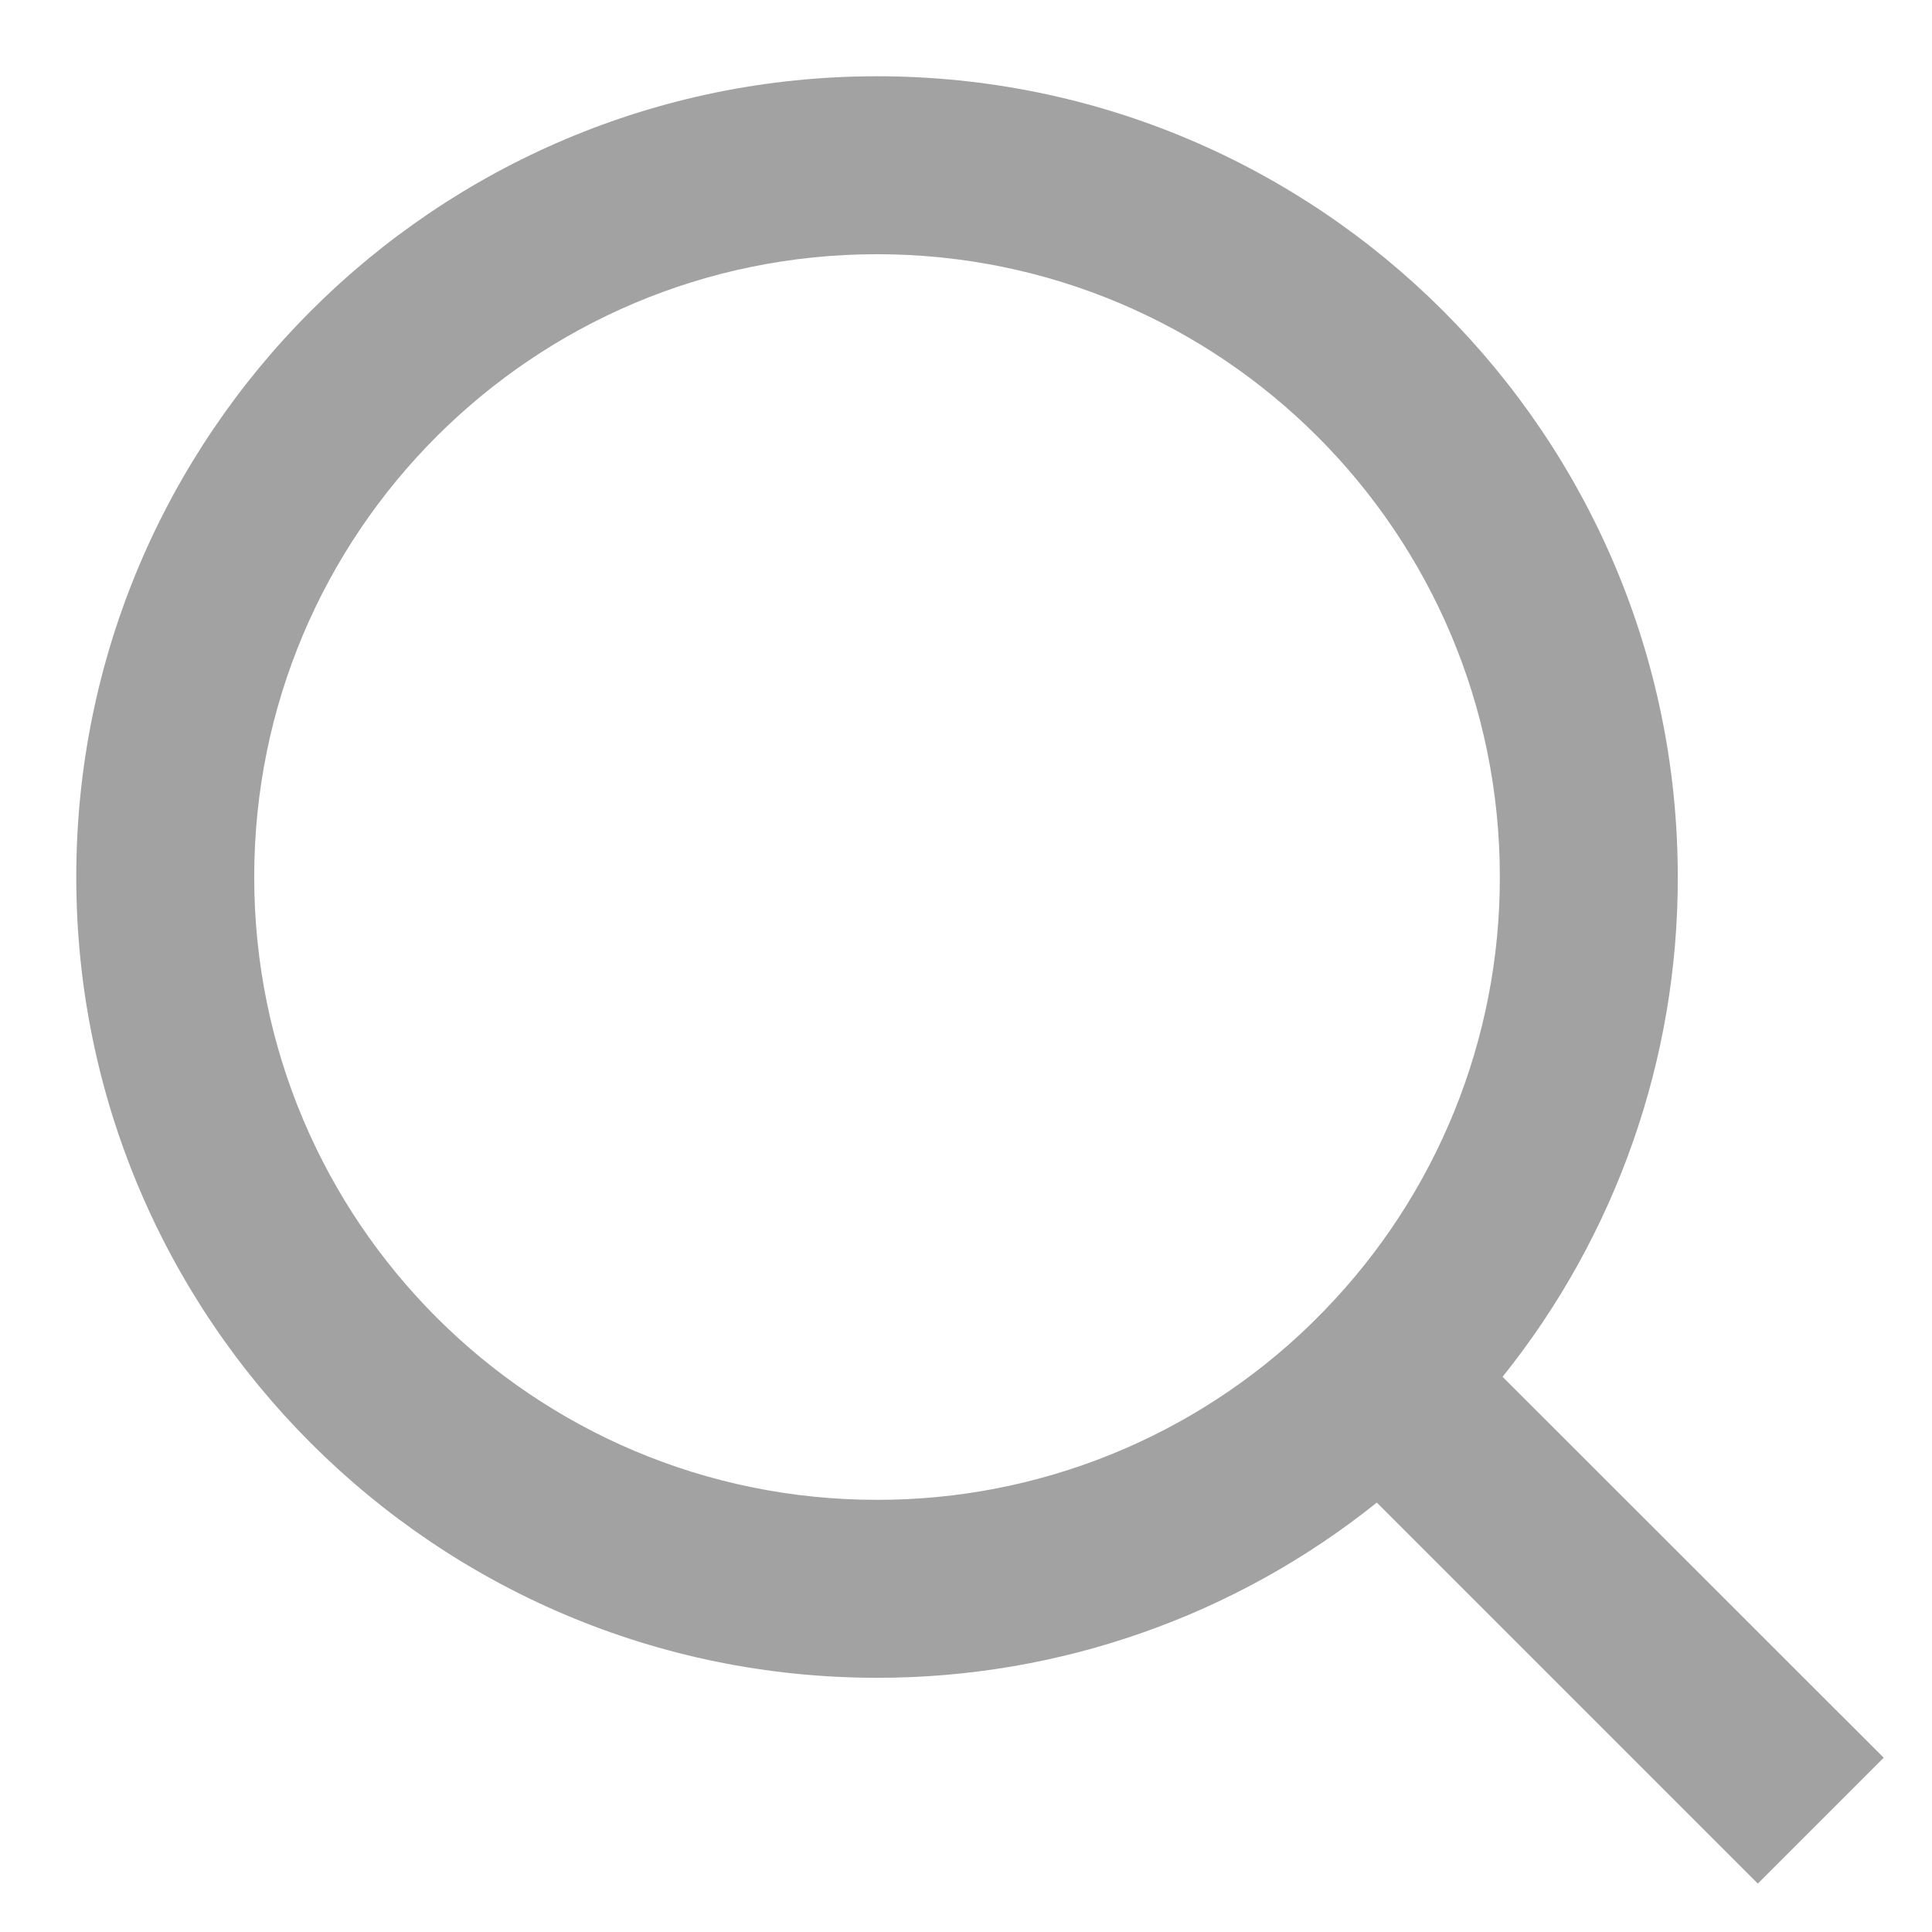
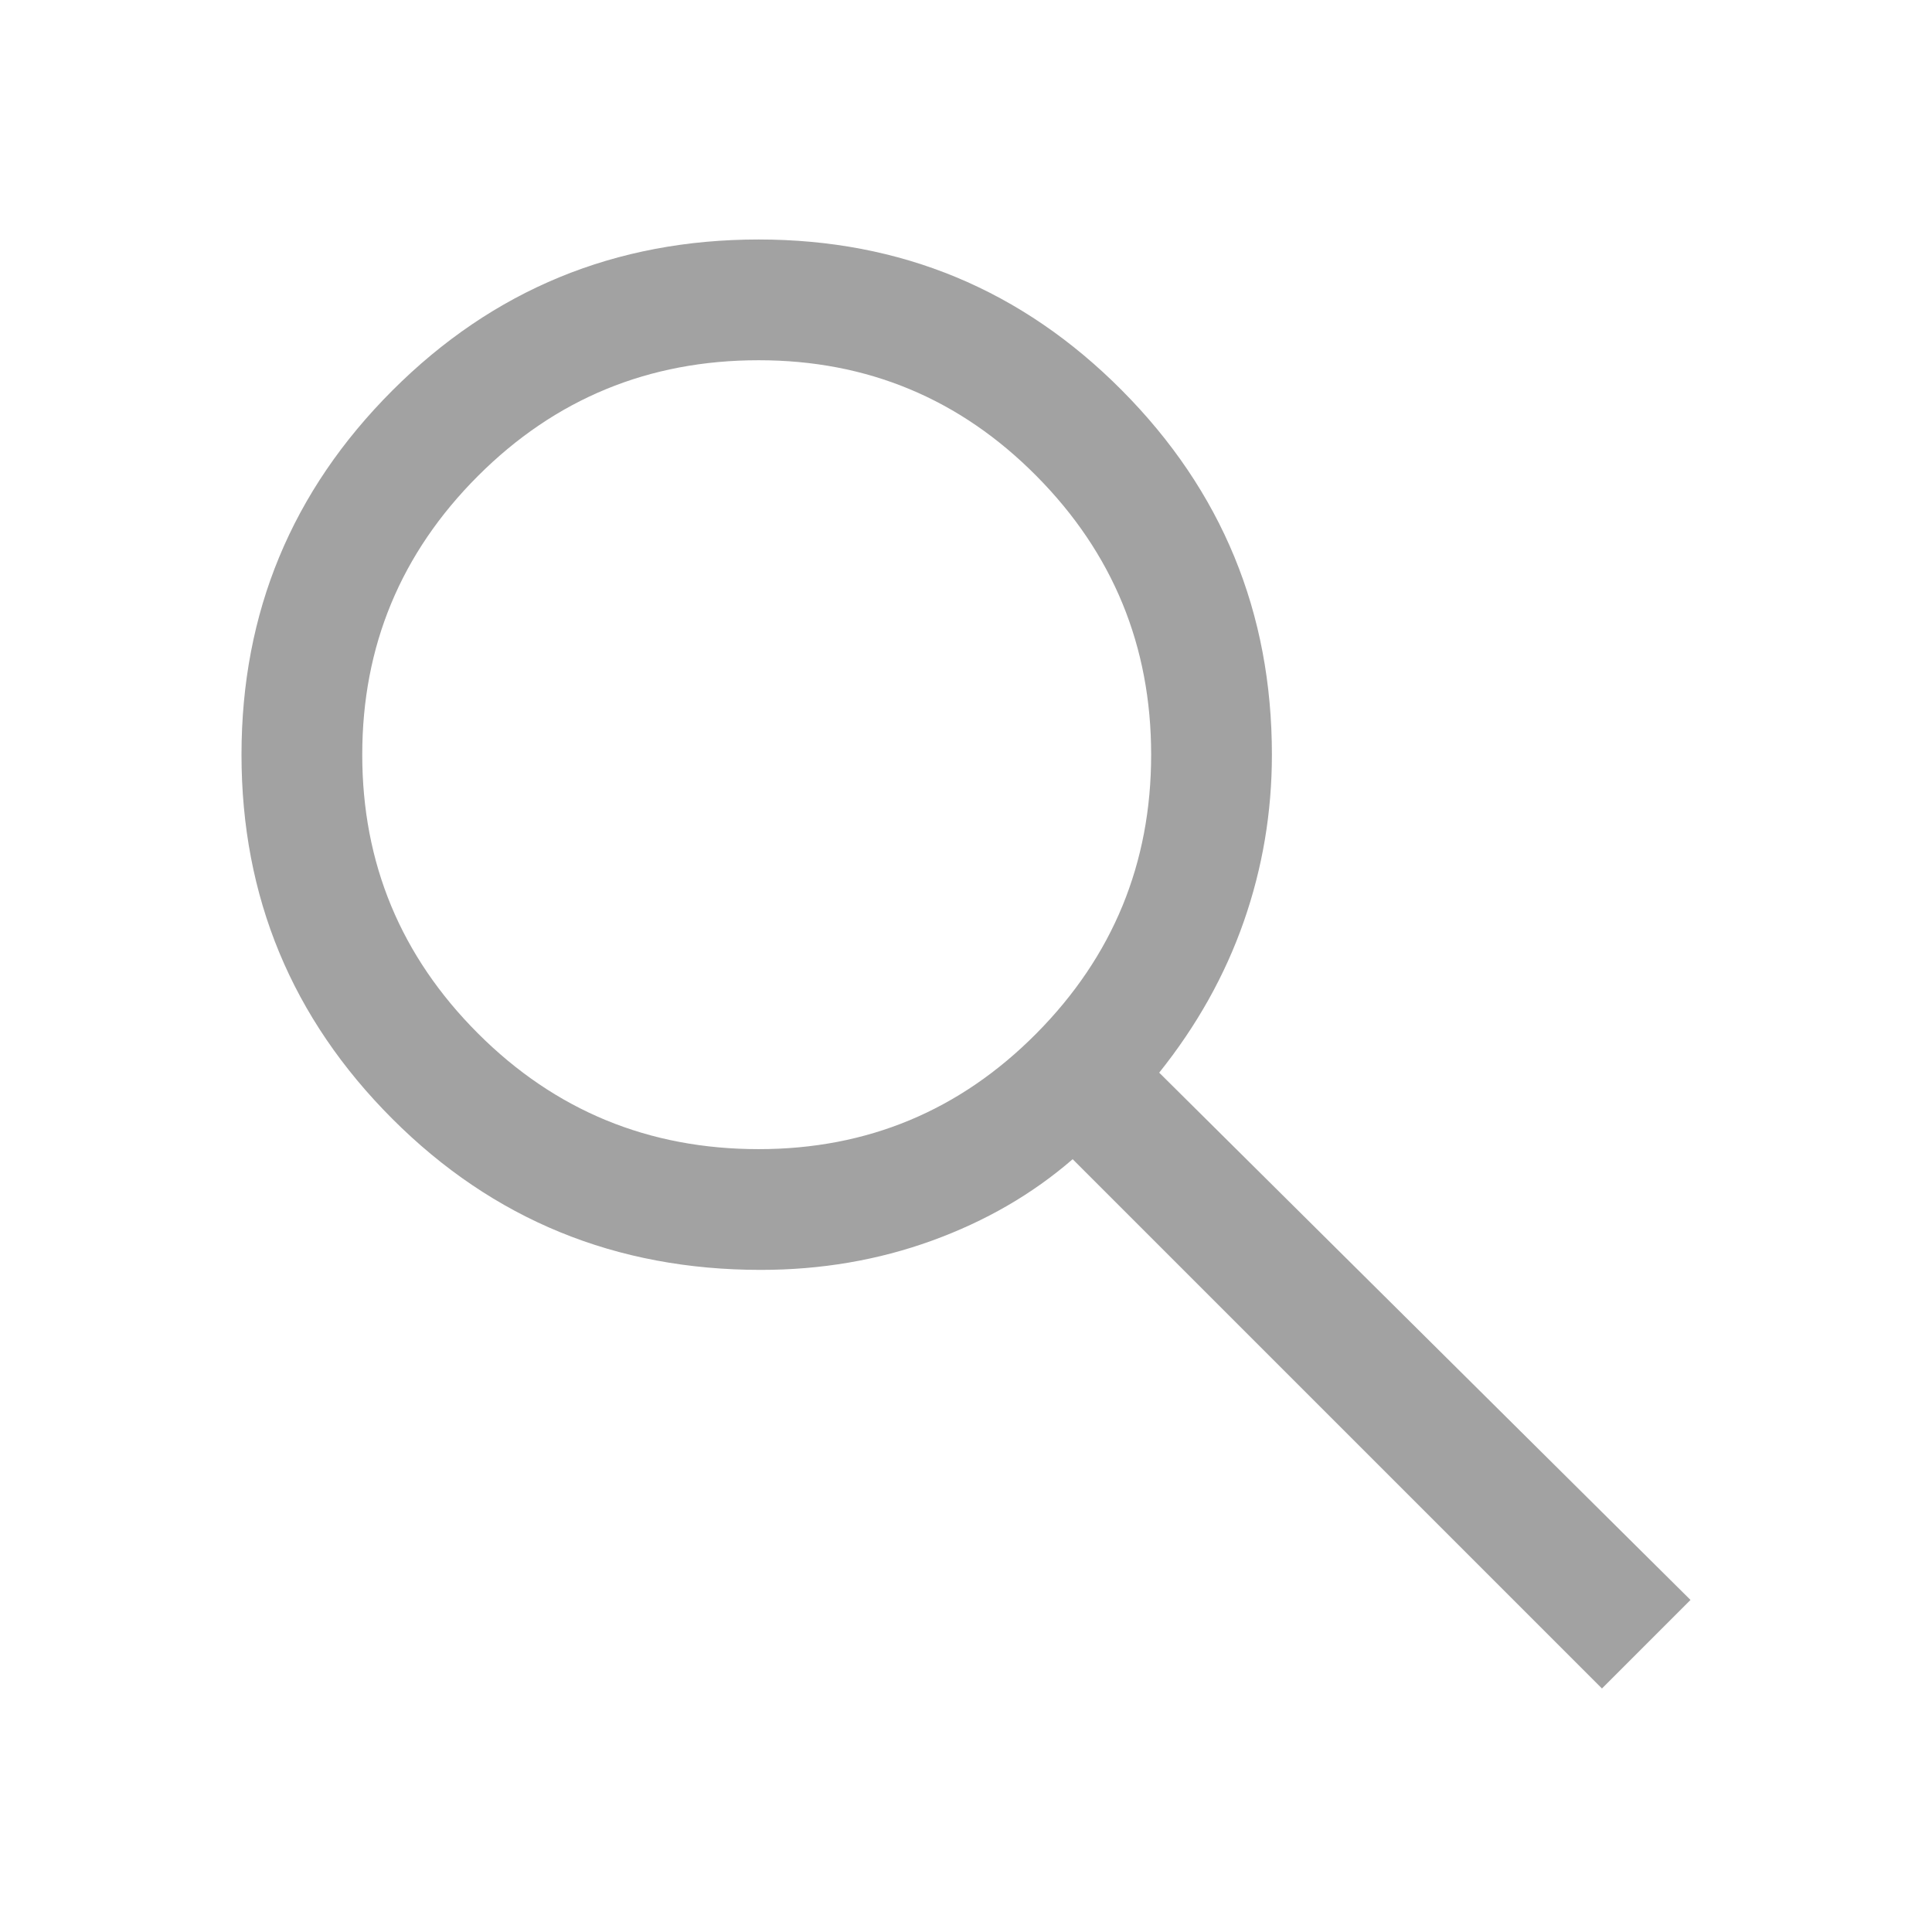
- <svg xmlns="http://www.w3.org/2000/svg" width="48" height="48" viewBox="0 0 19 19" fill="red">
-   <path d="M14.777 13.54L18.525 17.286L17.287 18.524L13.54 14.777C12.146 15.895 10.412 16.502 8.625 16.5C4.278 16.5 0.75 12.972 0.75 8.625C0.75 4.278 4.278 0.75 8.625 0.75C12.972 0.75 16.5 4.278 16.5 8.625C16.503 10.412 15.895 12.146 14.777 13.54ZM13.022 12.89C14.132 11.748 14.752 10.218 14.75 8.625C14.75 5.24 12.009 2.5 8.625 2.5C5.24 2.5 2.5 5.24 2.5 8.625C2.5 12.008 5.24 14.75 8.625 14.75C10.218 14.752 11.749 14.132 12.891 13.022L13.022 12.89Z" fill="#A2A2A2" />
+ <svg xmlns="http://www.w3.org/2000/svg" height="48" width="48" fill="#A2A2A2">
+   <path d="M39.8 41.95 26.65 28.8Q25.15 30.1 23.15 30.825Q21.15 31.55 18.9 31.55Q13.5 31.55 9.75 27.8Q6 24.05 6 18.75Q6 13.45 9.75 9.7Q13.5 5.95 18.85 5.95Q24.15 5.95 27.875 9.7Q31.6 13.45 31.6 18.75Q31.6 20.9 30.9 22.9Q30.2 24.9 28.8 26.65L42 39.75ZM18.85 28.55Q22.9 28.55 25.75 25.675Q28.6 22.8 28.6 18.75Q28.6 14.7 25.75 11.825Q22.9 8.95 18.85 8.95Q14.75 8.95 11.875 11.825Q9 14.7 9 18.75Q9 22.8 11.875 25.675Q14.75 28.55 18.85 28.55Z" />
</svg>
